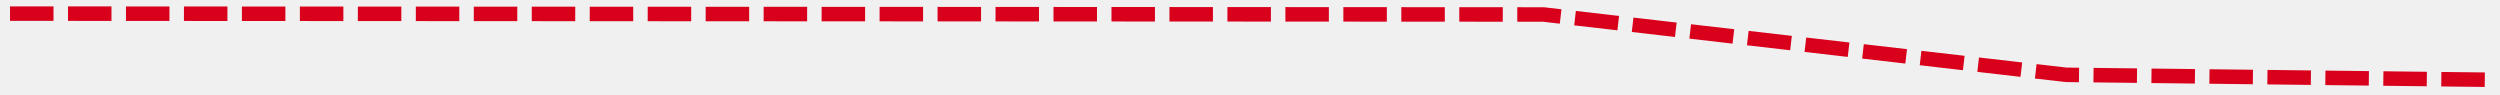
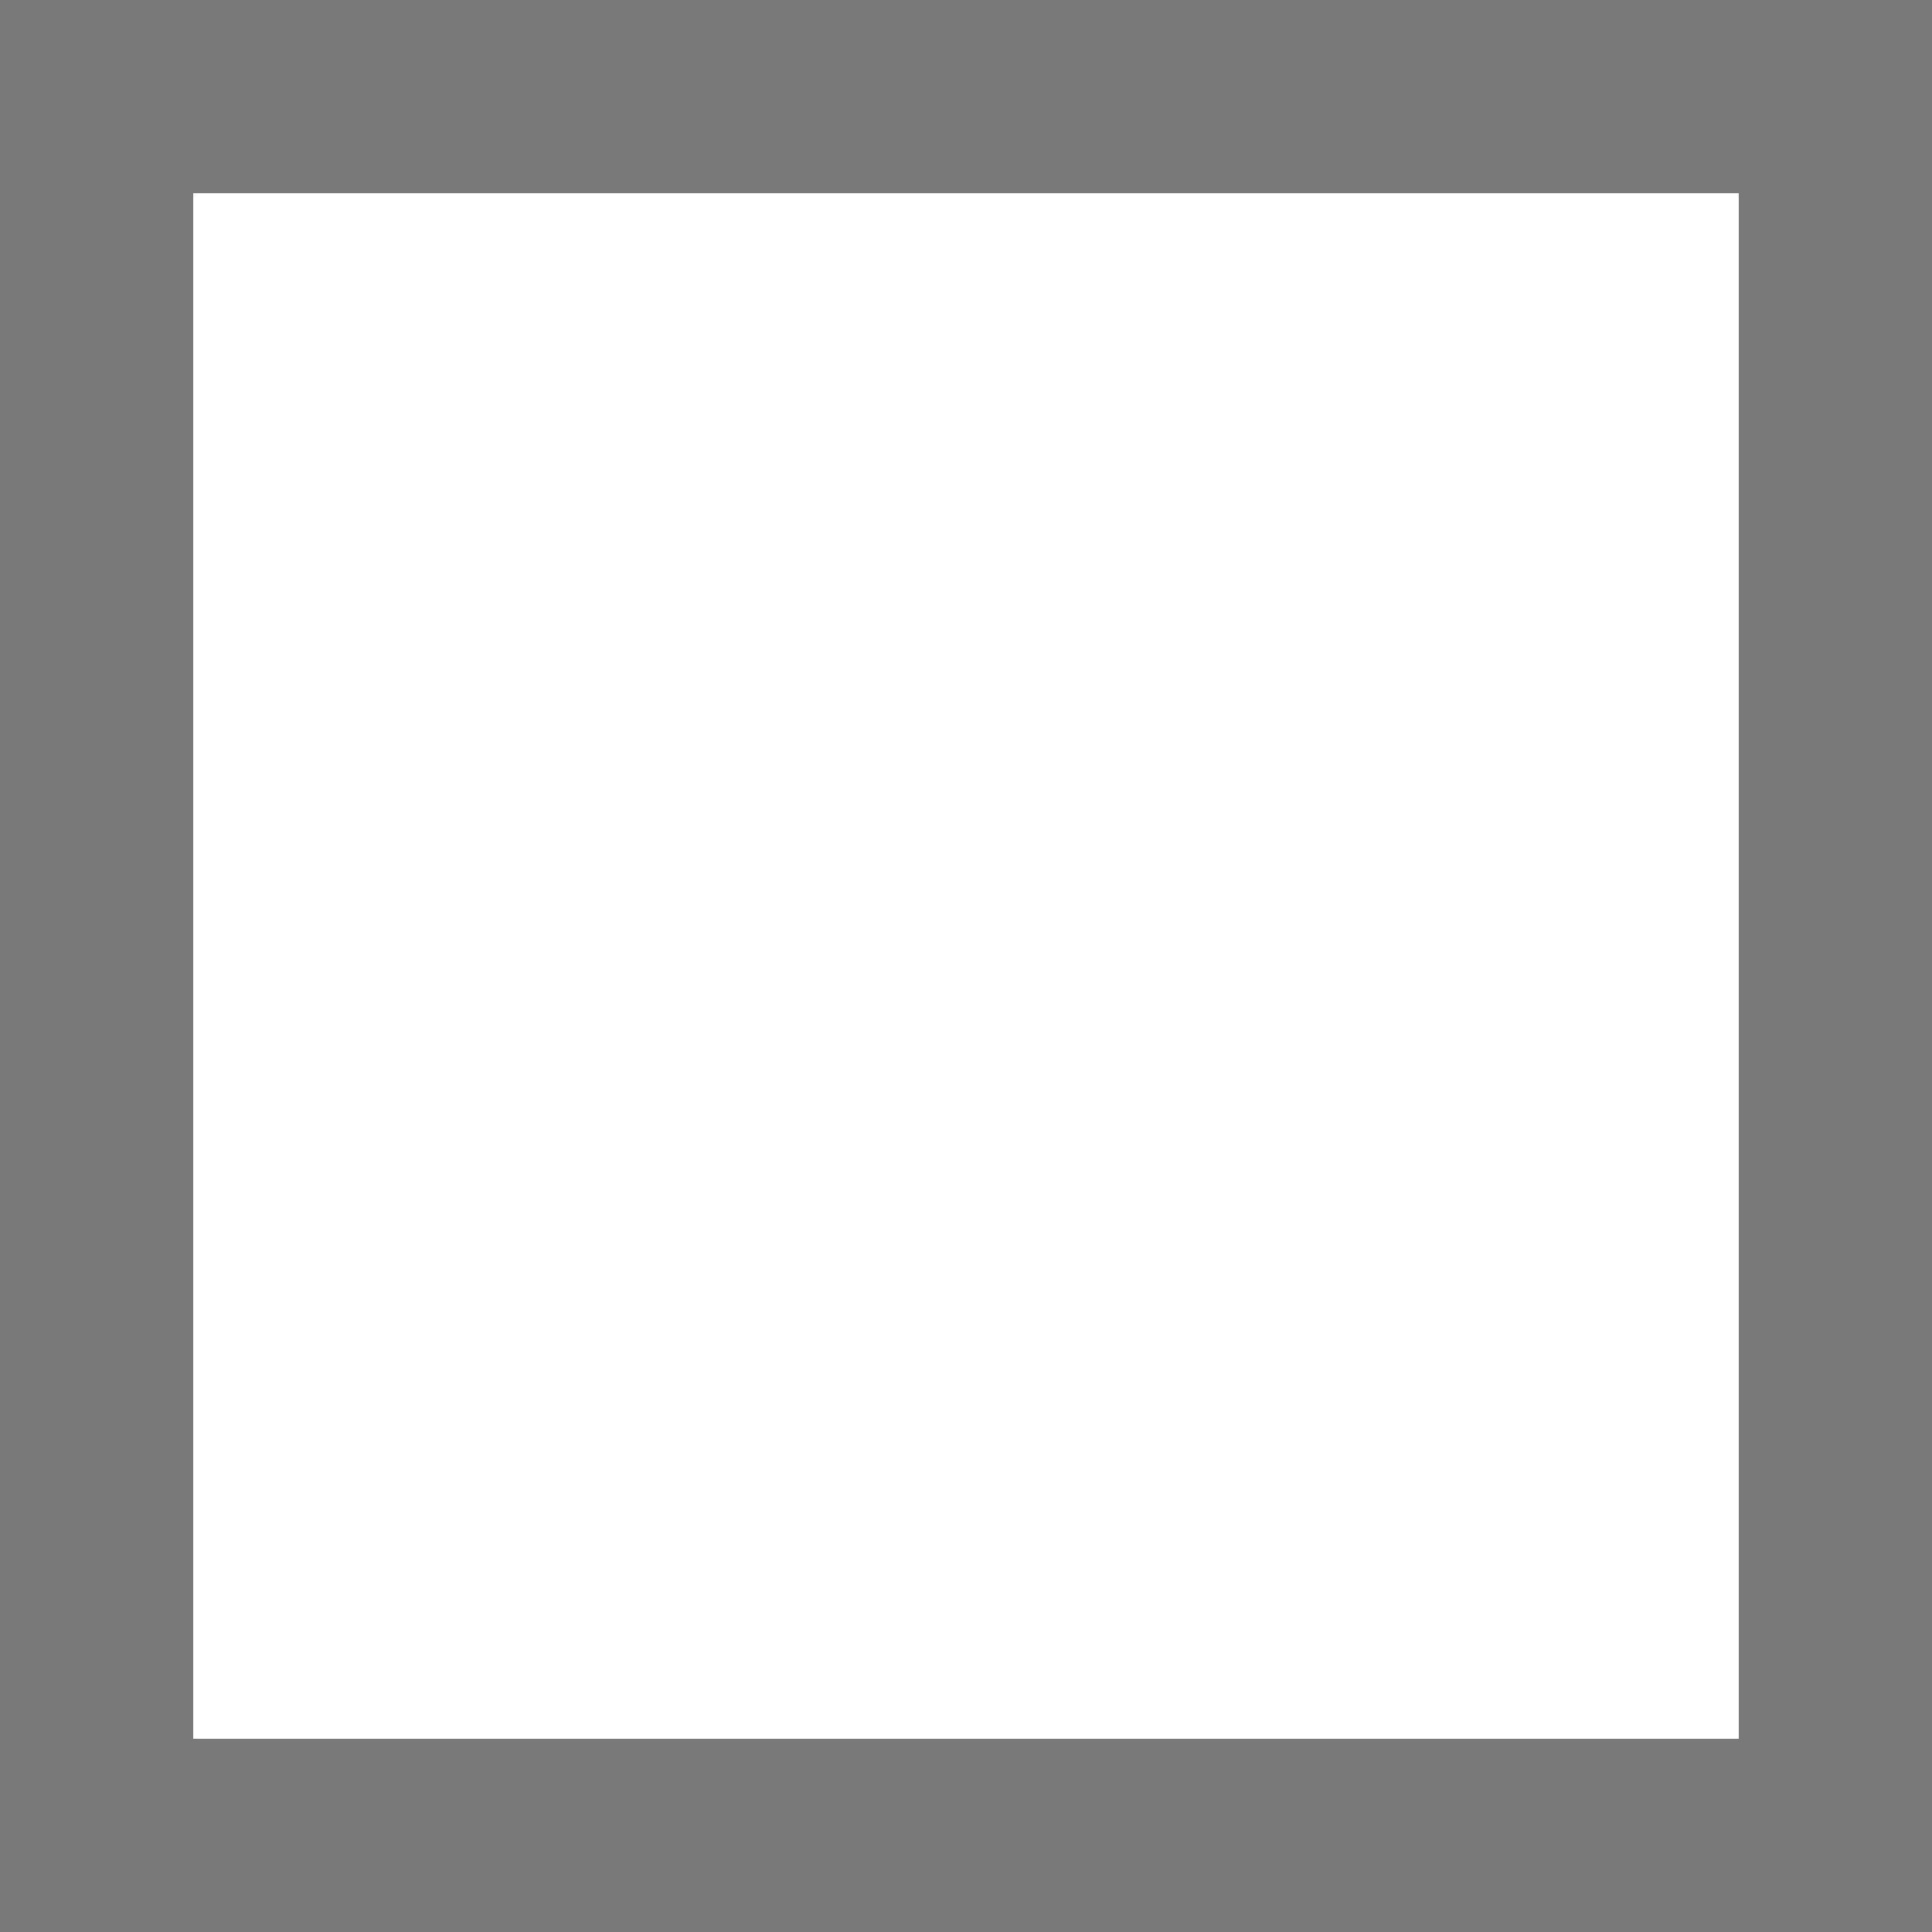
- <svg xmlns="http://www.w3.org/2000/svg" version="1.1" width="345px" height="13px">
-   <g transform="matrix(1 0 0 1 -42 -776 )">
-     <path d="M 0.384 0.879  L 211.995 1  L 284.118 9.324  L 342 10  " stroke-width="2" stroke-dasharray="6,2" stroke="#d9001b" fill="none" transform="matrix(1 0 0 1 43 777 )" />
-   </g>
+ <svg xmlns="http://www.w3.org/2000/svg" version="1.1" width="10px" height="10px" viewBox="195 897  10 10">
+   <path d="M 195.5 897.5  L 204.5 897.5  L 204.5 906.5  L 195.5 906.5  L 195.5 897.5  Z " fill-rule="nonzero" fill="#ffffff" stroke="none" />
+   <path d="M 195.5 897.5  L 204.5 897.5  L 204.5 906.5  L 195.5 906.5  L 195.5 897.5  Z " stroke-width="1" stroke="#797979" fill="none" />
</svg>
